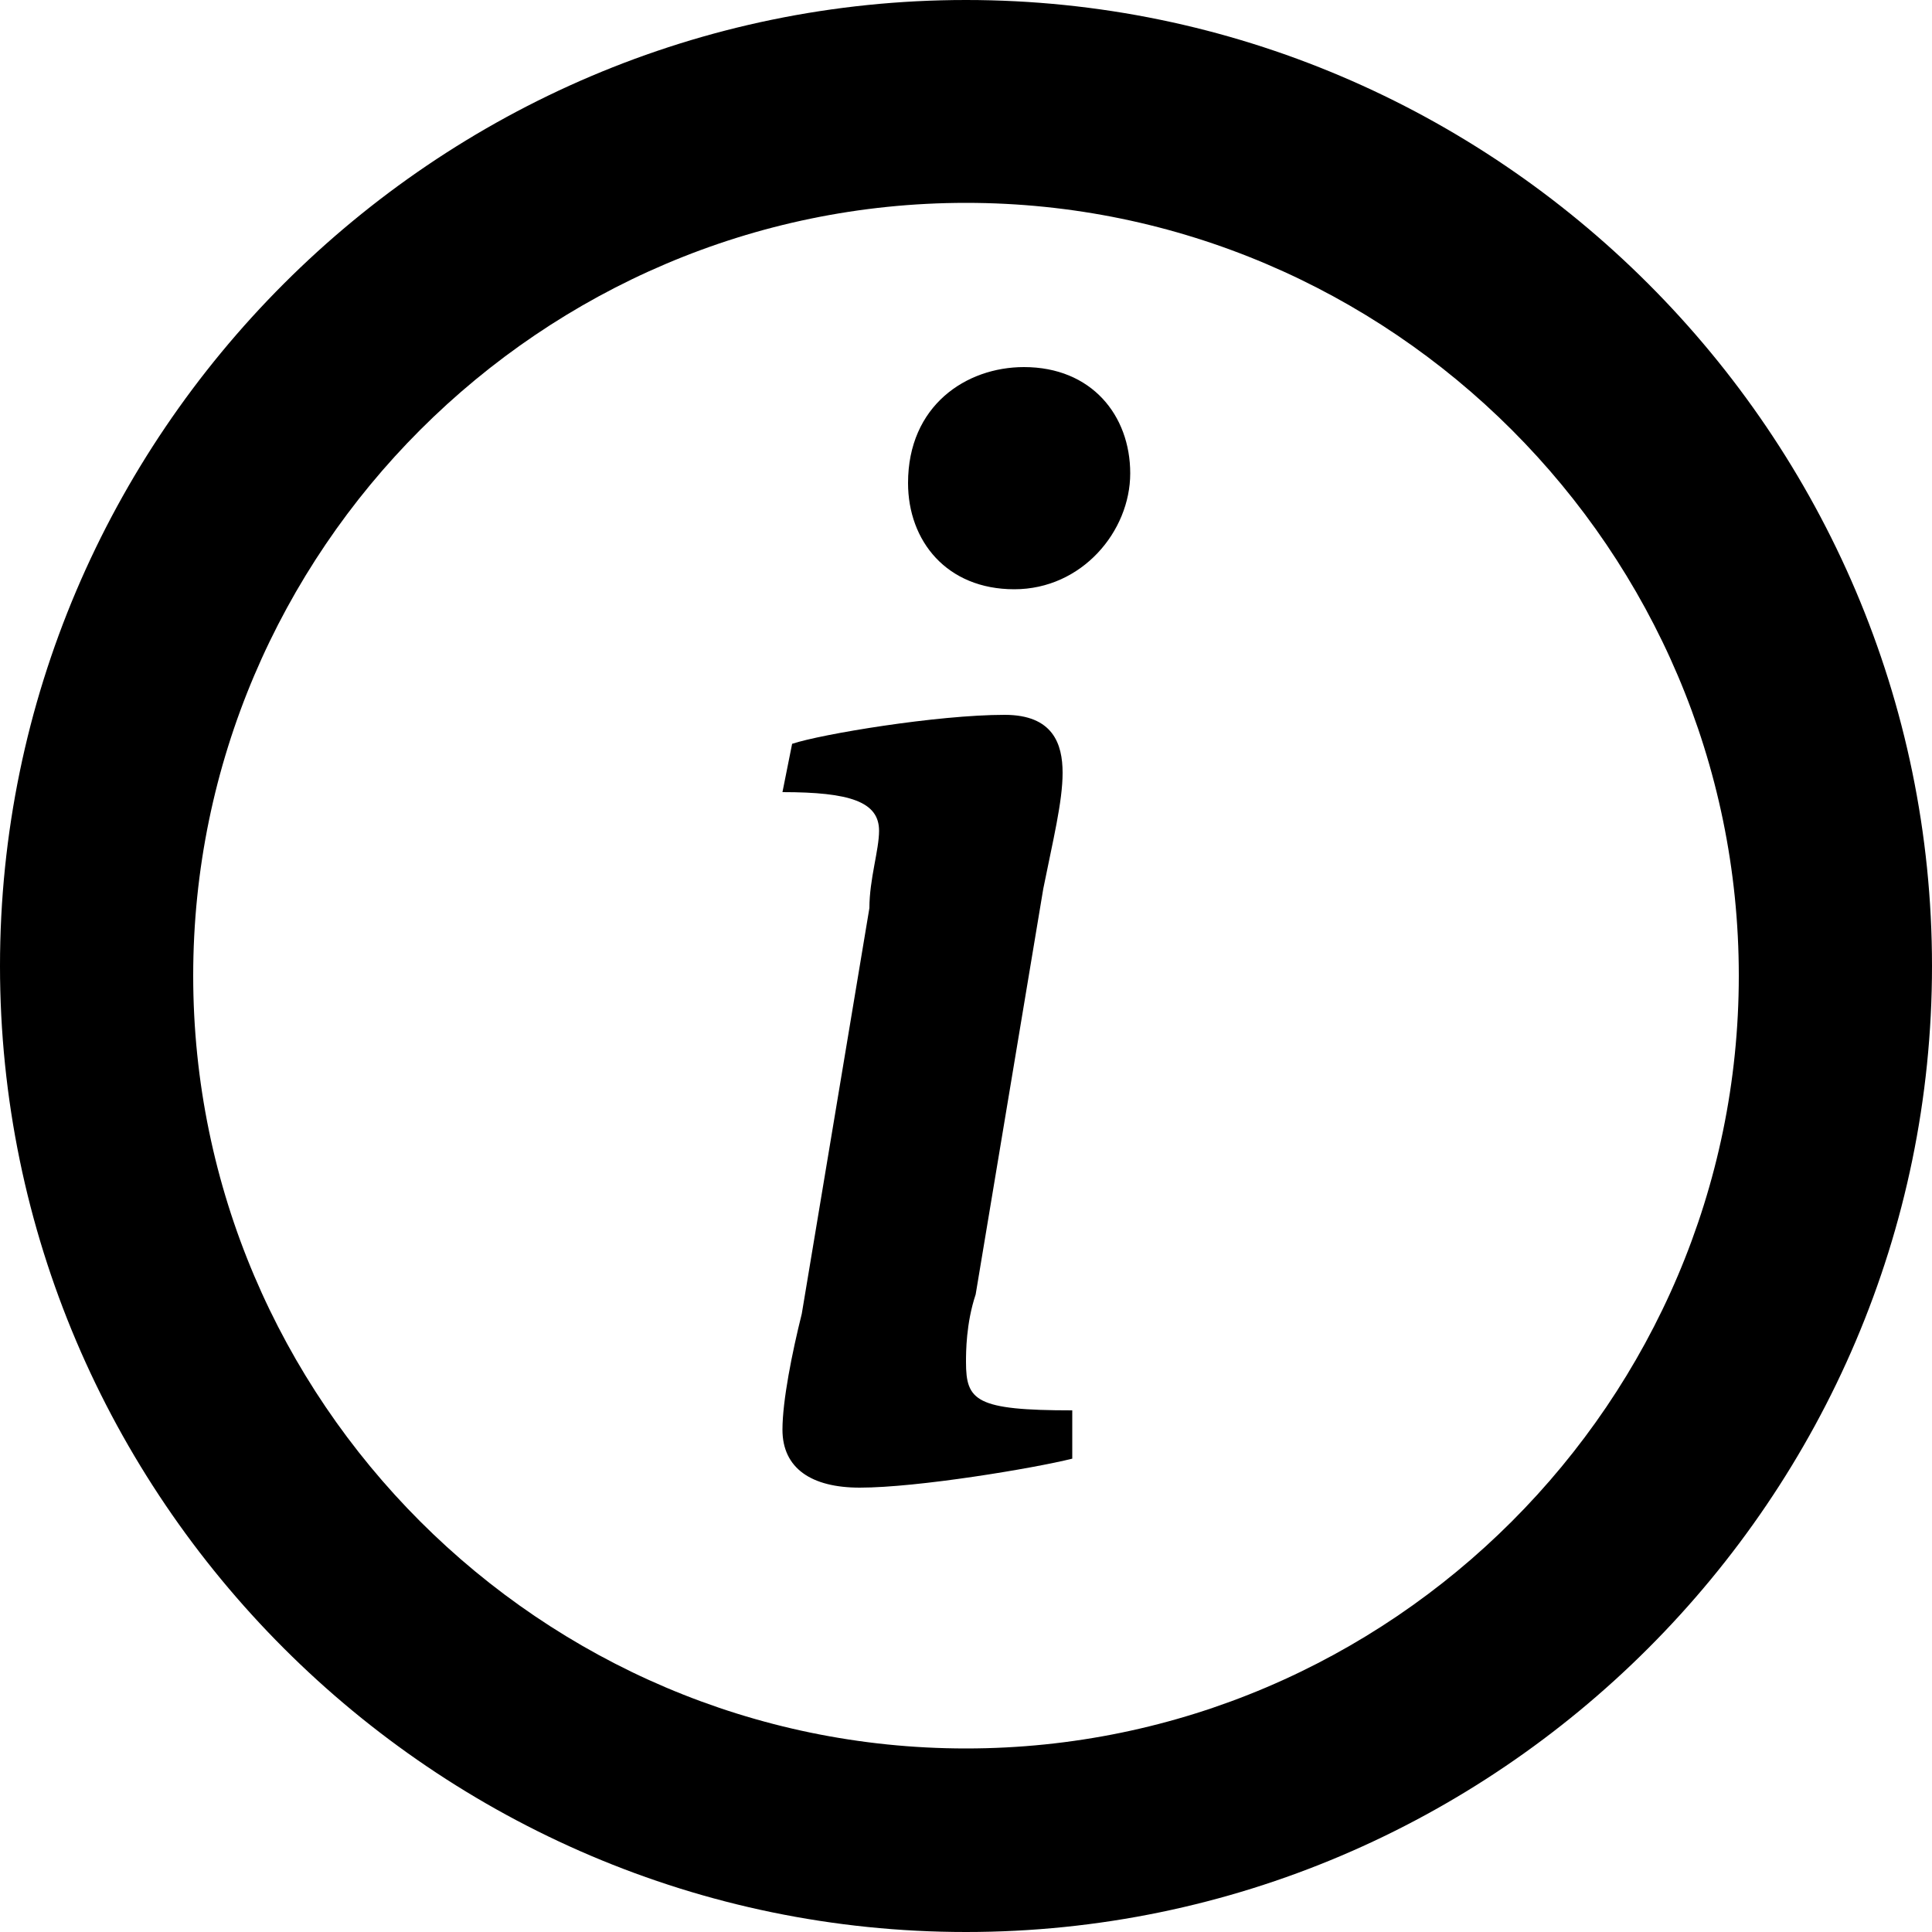
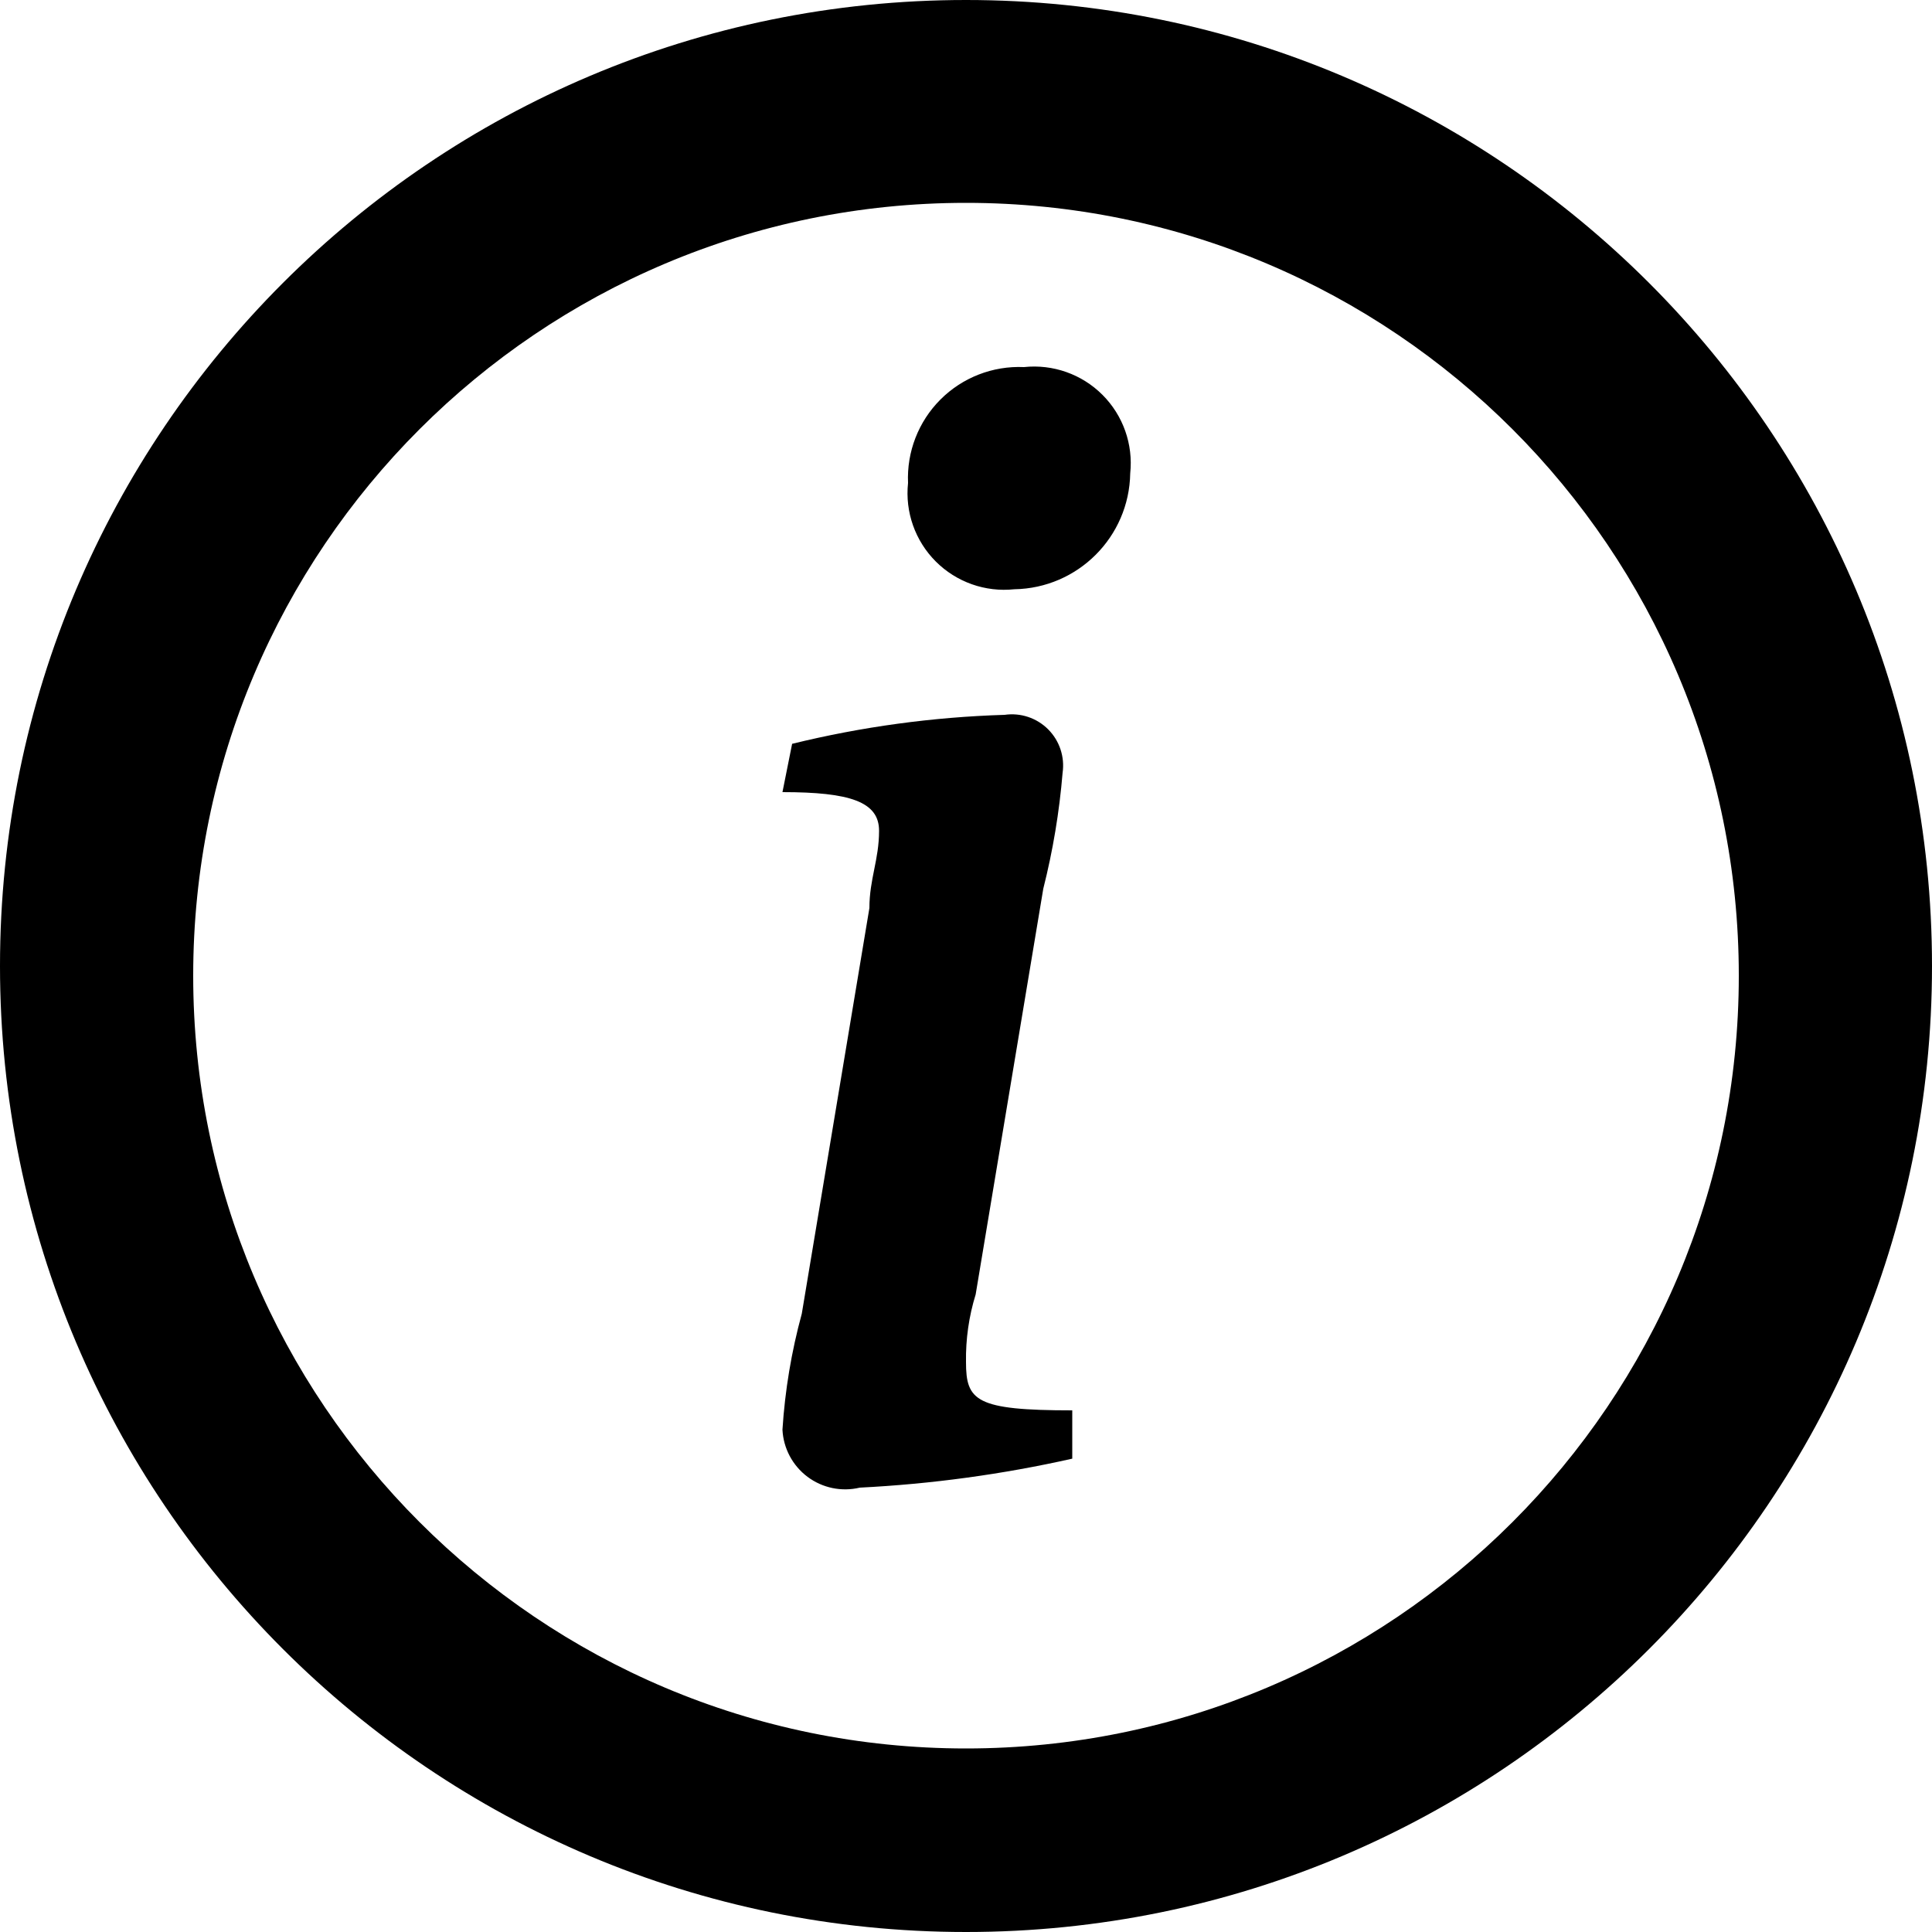
- <svg xmlns="http://www.w3.org/2000/svg" version="1.1" id="Layer_1" x="0px" y="0px" viewBox="-822.2 618.7 20 20" style="enable-background:new -822.2 618.7 20 20;" xml:space="preserve">
+ <svg xmlns="http://www.w3.org/2000/svg" id="Layer_1" data-name="Layer 1" width="20" height="20" viewBox="0 0 20 20">
  <g>
-     <path d="M-812.2,618.7c-5.5,0-10,4.5-10,10s4.5,10,10,10s10-4.5,10-10S-806.7,618.7-812.2,618.7z M-812.2,636.8c-4.4,0-8-3.6-8-8   c0-4.4,3.6-8,8-8s8,3.6,8,8C-804.2,633.2-807.8,636.8-812.2,636.8z" />
-     <path d="M-811.6,622.5c-0.6,0-1.2,0.4-1.2,1.2c0,0.6,0.4,1.1,1.1,1.1s1.2-0.6,1.2-1.2S-810.9,622.5-811.6,622.5z" />
-     <path d="M-812.2,632.8c0-0.1,0-0.4,0.1-0.7l0.7-4.2c0.1-0.5,0.2-0.9,0.2-1.2c0-0.3-0.1-0.6-0.6-0.6c-0.7,0-1.9,0.2-2.2,0.3   l-0.1,0.5c0.7,0,1,0.1,1,0.4c0,0.2-0.1,0.5-0.1,0.8l-0.7,4.2c-0.1,0.4-0.2,0.9-0.2,1.2c0,0.4,0.3,0.6,0.8,0.6   c0.6,0,1.8-0.2,2.2-0.3v-0.5C-812.1,633.3-812.2,633.2-812.2,632.8z" />
+     <path d="M10,0A10,10,0,1,0,20,10,10,10,0,0,0,10,0Zm0,18.1a8,8,0,1,1,8-8A8,8,0,0,1,10,18.1Z" />
+     <path d="M10.6,3.8A1.15,1.15,0,0,0,9.4,5a1,1,0,0,0,1.1,1.1,1.22,1.22,0,0,0,1.2-1.2A1,1,0,0,0,10.6,3.8Z" />
+     <path d="M10,14.1a2.25,2.25,0,0,1,.1-0.7l0.7-4.2A7.38,7.38,0,0,0,11,8a0.53,0.53,0,0,0-.6-0.6,10.58,10.58,0,0,0-2.2.3l-0.1.5c0.7,0,1,.1,1,0.4S9,9.1,9,9.4L8.3,13.6a6,6,0,0,0-.2,1.2,0.65,0.65,0,0,0,.8.6,13,13,0,0,0,2.2-.3V14.6C10.1,14.6,10,14.5,10,14.1Z" />
  </g>
</svg>
